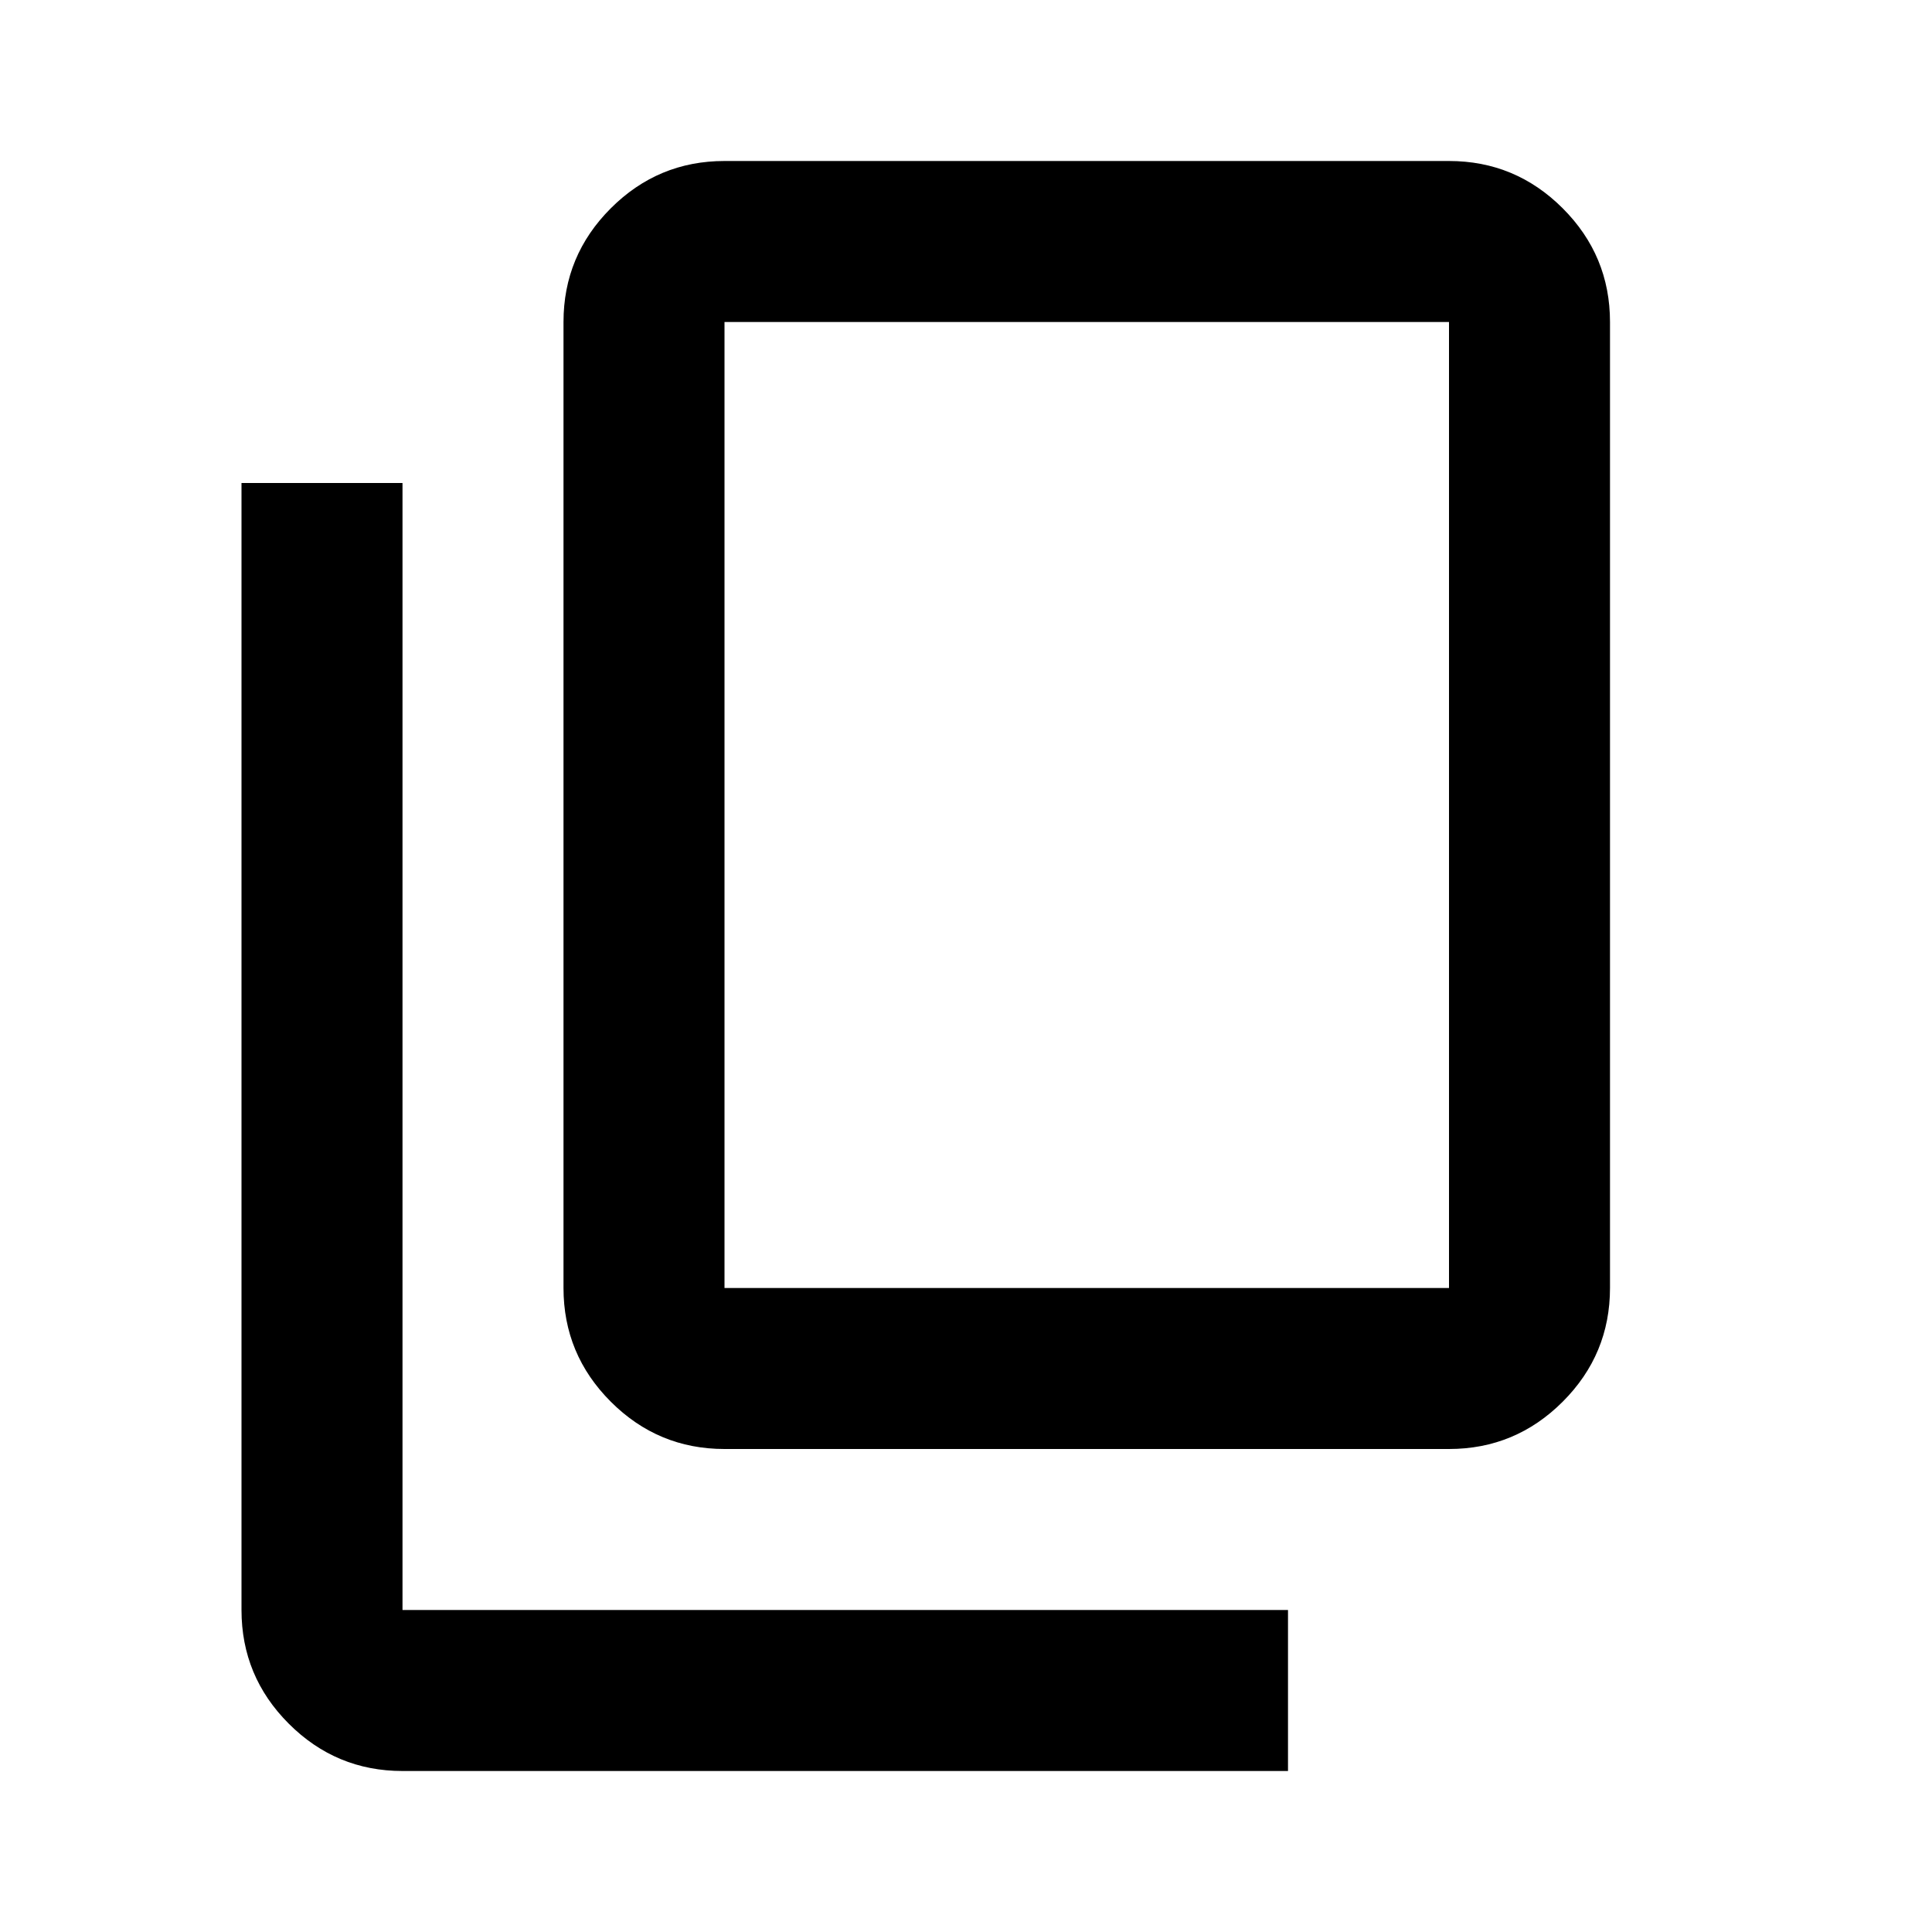
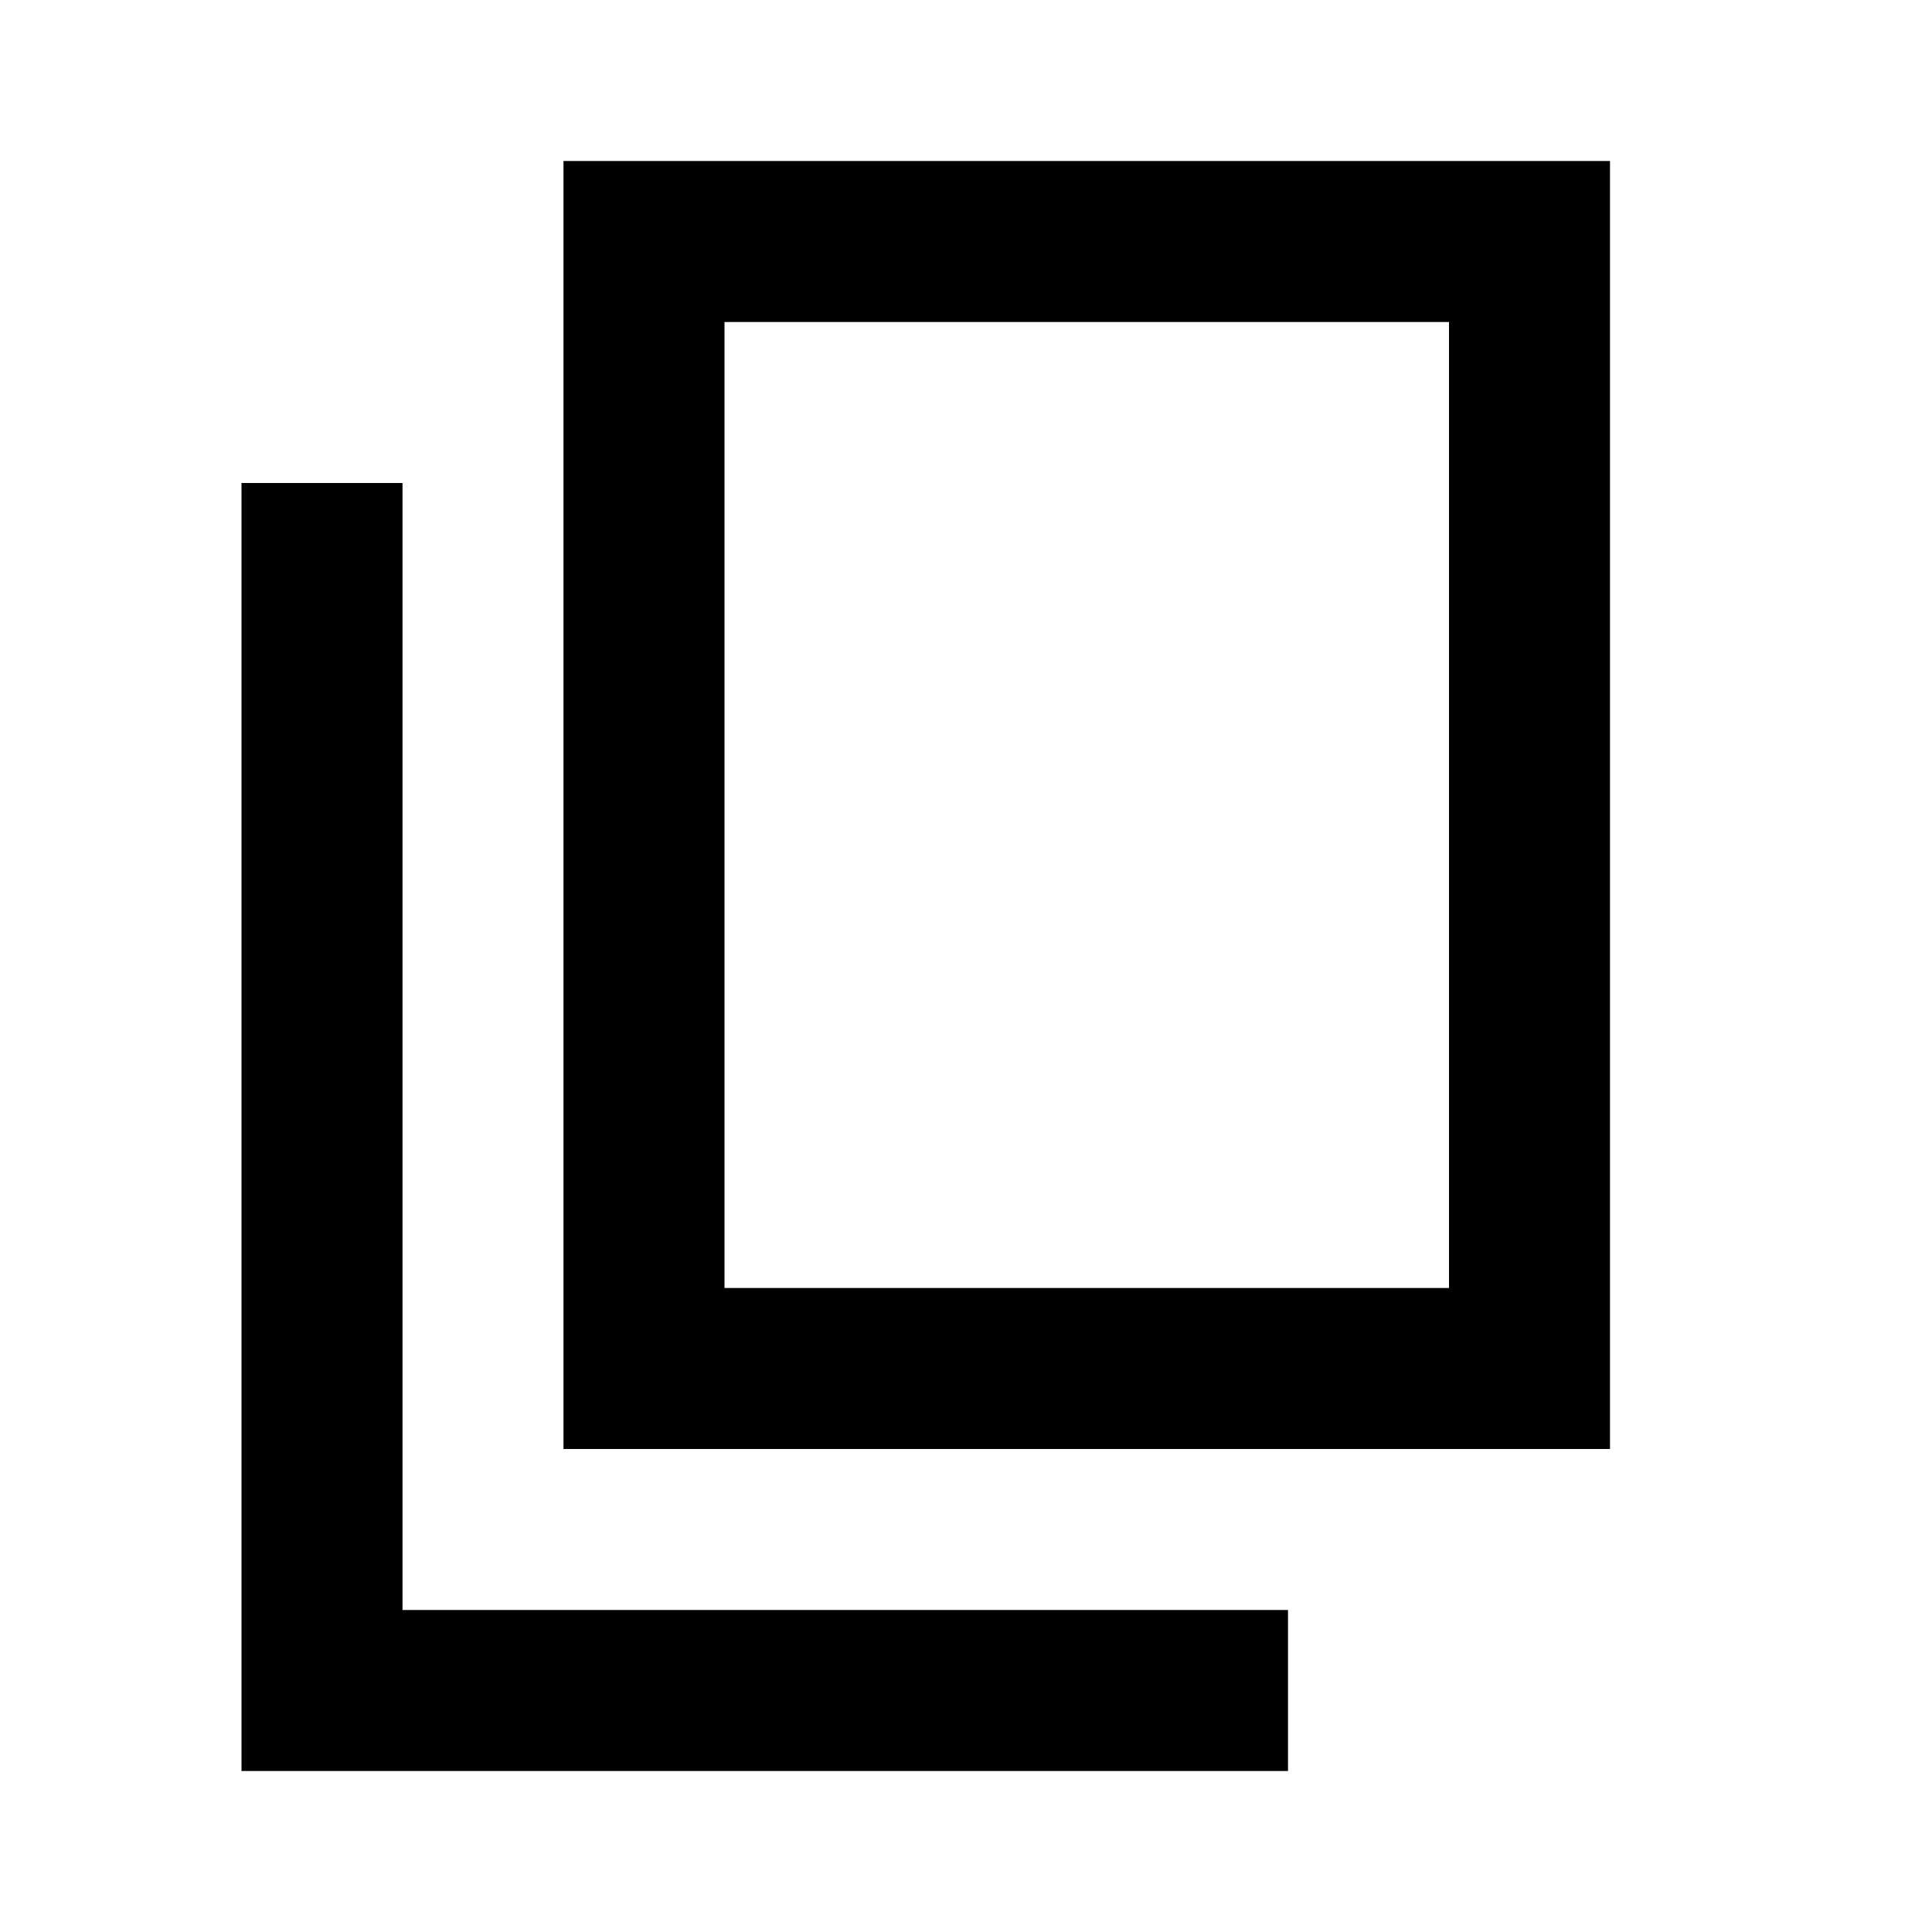
<svg xmlns="http://www.w3.org/2000/svg" fill="currentColor" height="24" viewBox="0 -960 960 960" width="24">
-   <path d="M360-240q-33 0-56.5-23.5T280-320v-480q0-33 23.5-56.5T360-880h360q33 0 56.5 23.5T800-800v480q0 33-23.5 56.5T720-240H360Zm0-80h360v-480H360v480ZM200-80q-33 0-56.5-23.5T120-160v-560h80v560h440v80H200Zm160-240v-480 480Z" />
+   <path d="M280-240v-640h520v640H280Zm80-80h360v-480H360v480ZM120-80v-640h80v560h440v80H120Zm240-240v-480 480Z" />
</svg>
